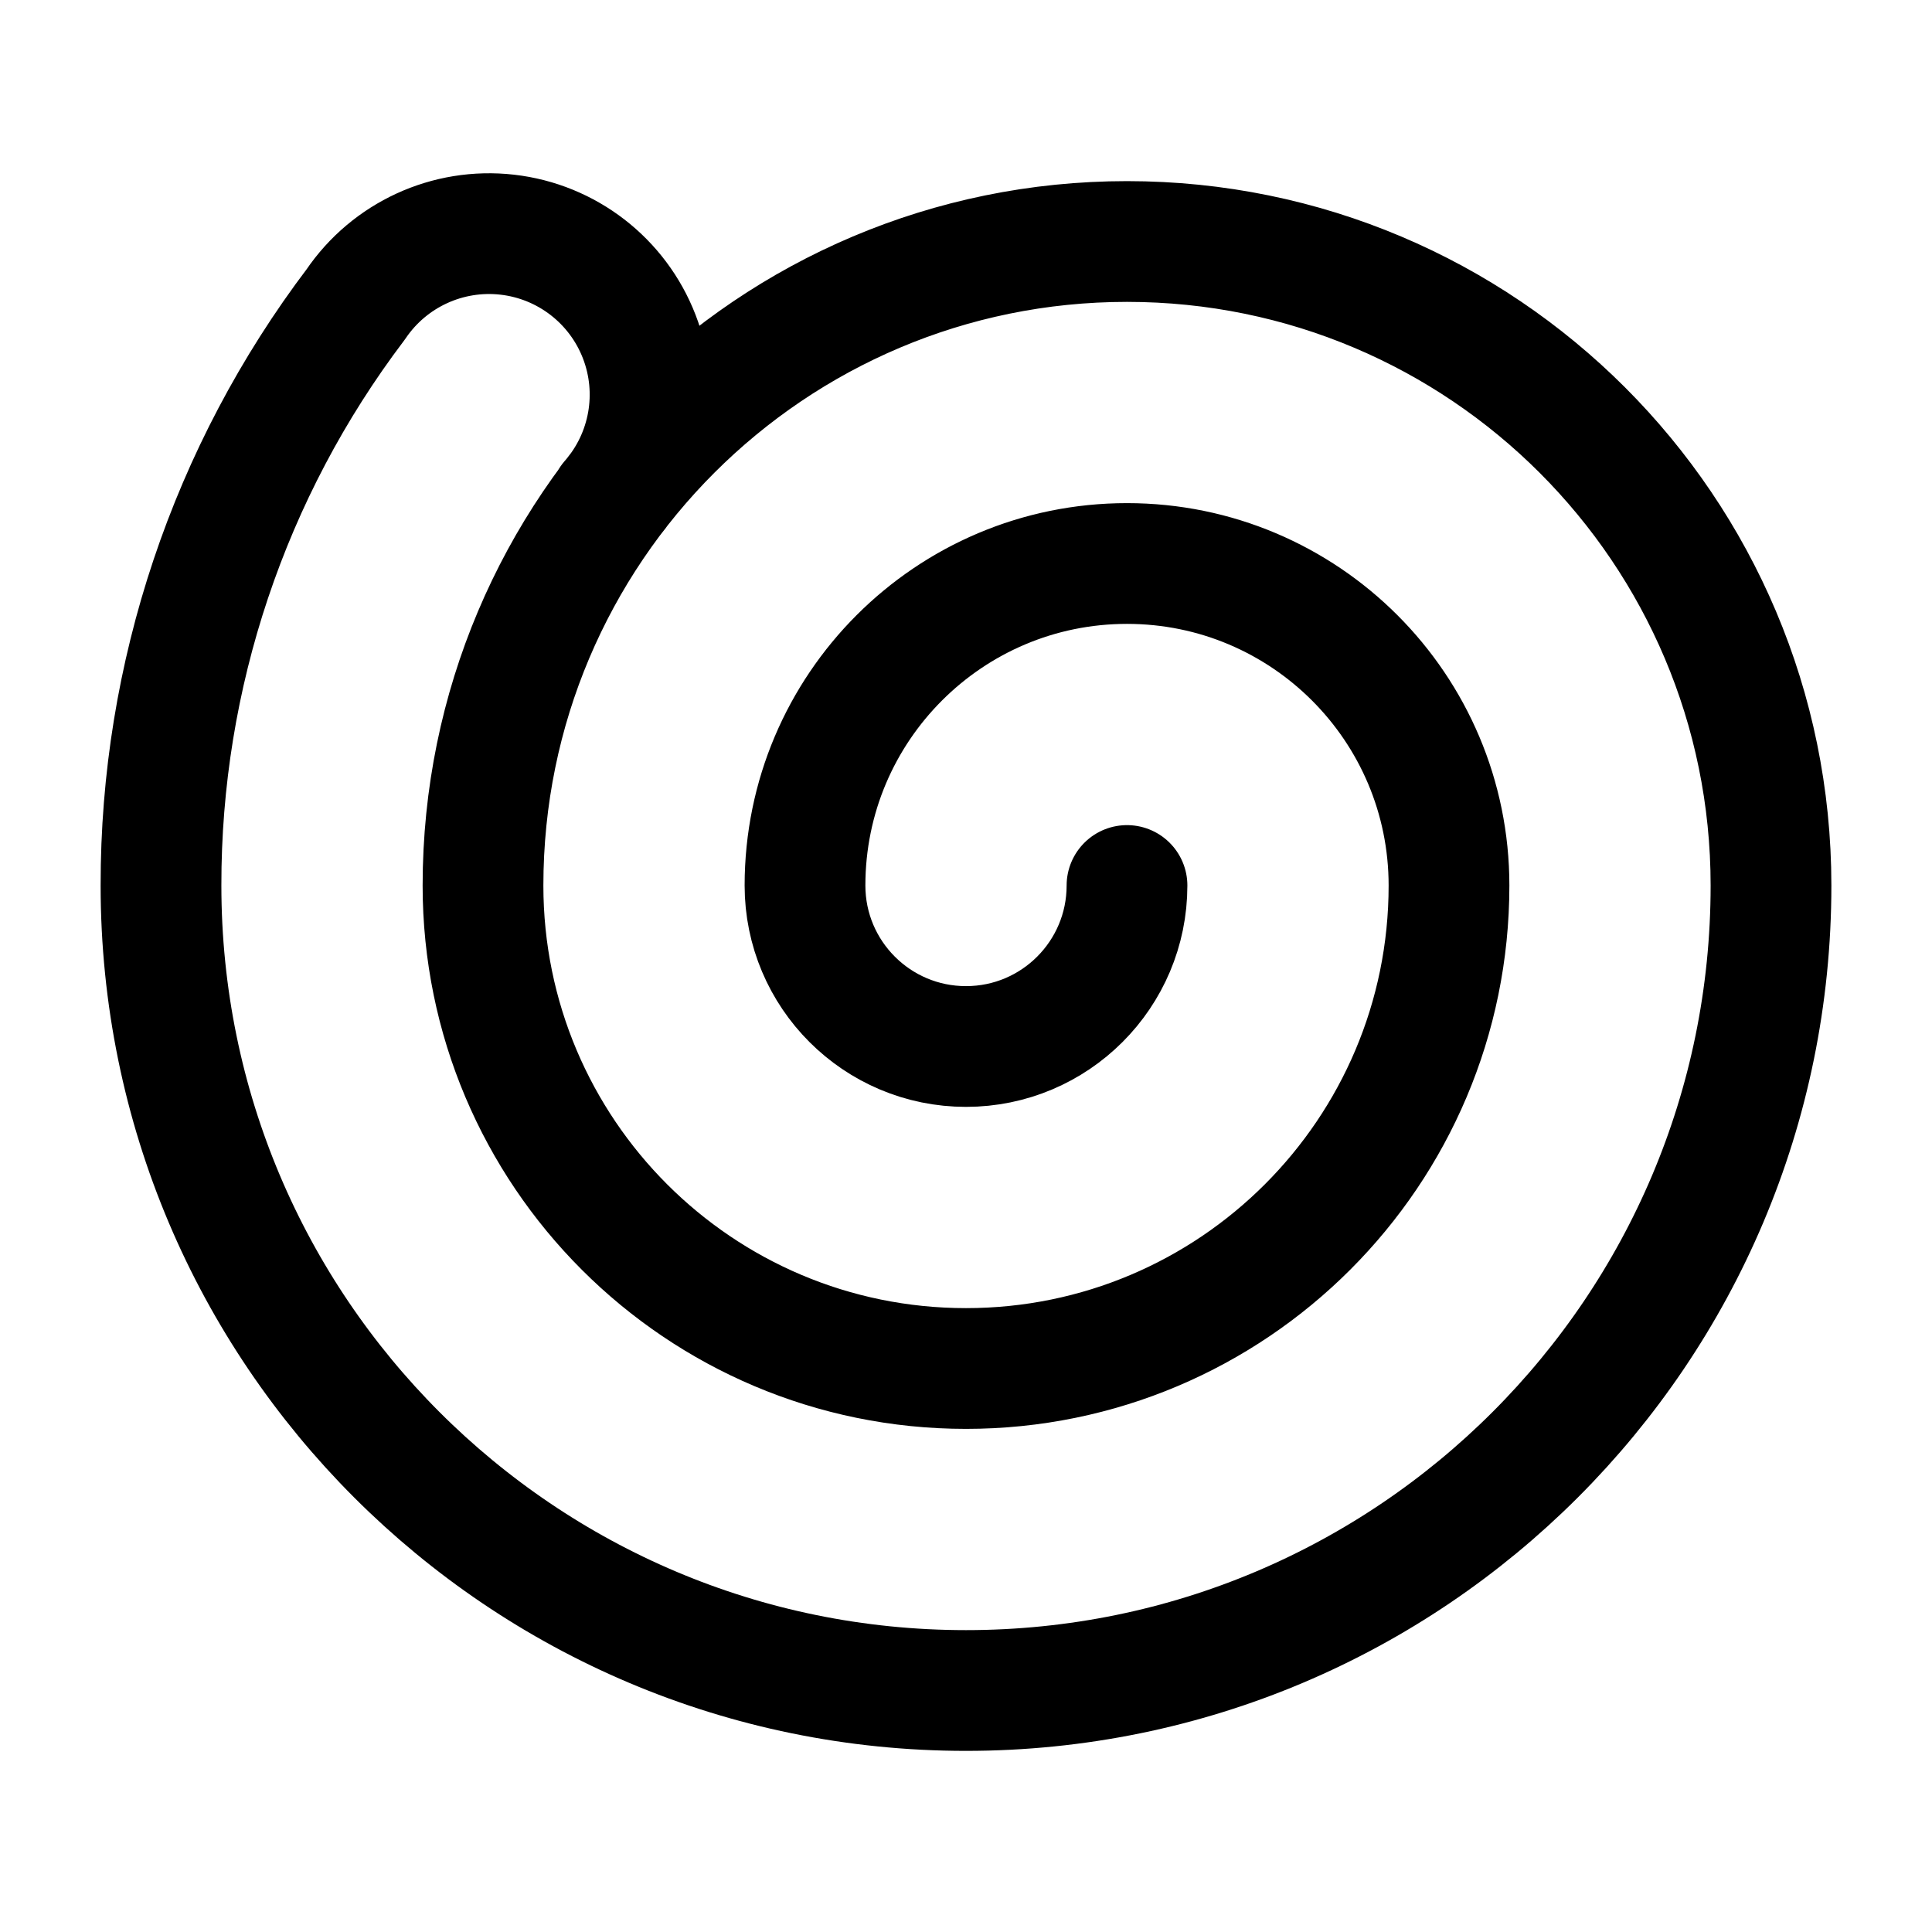
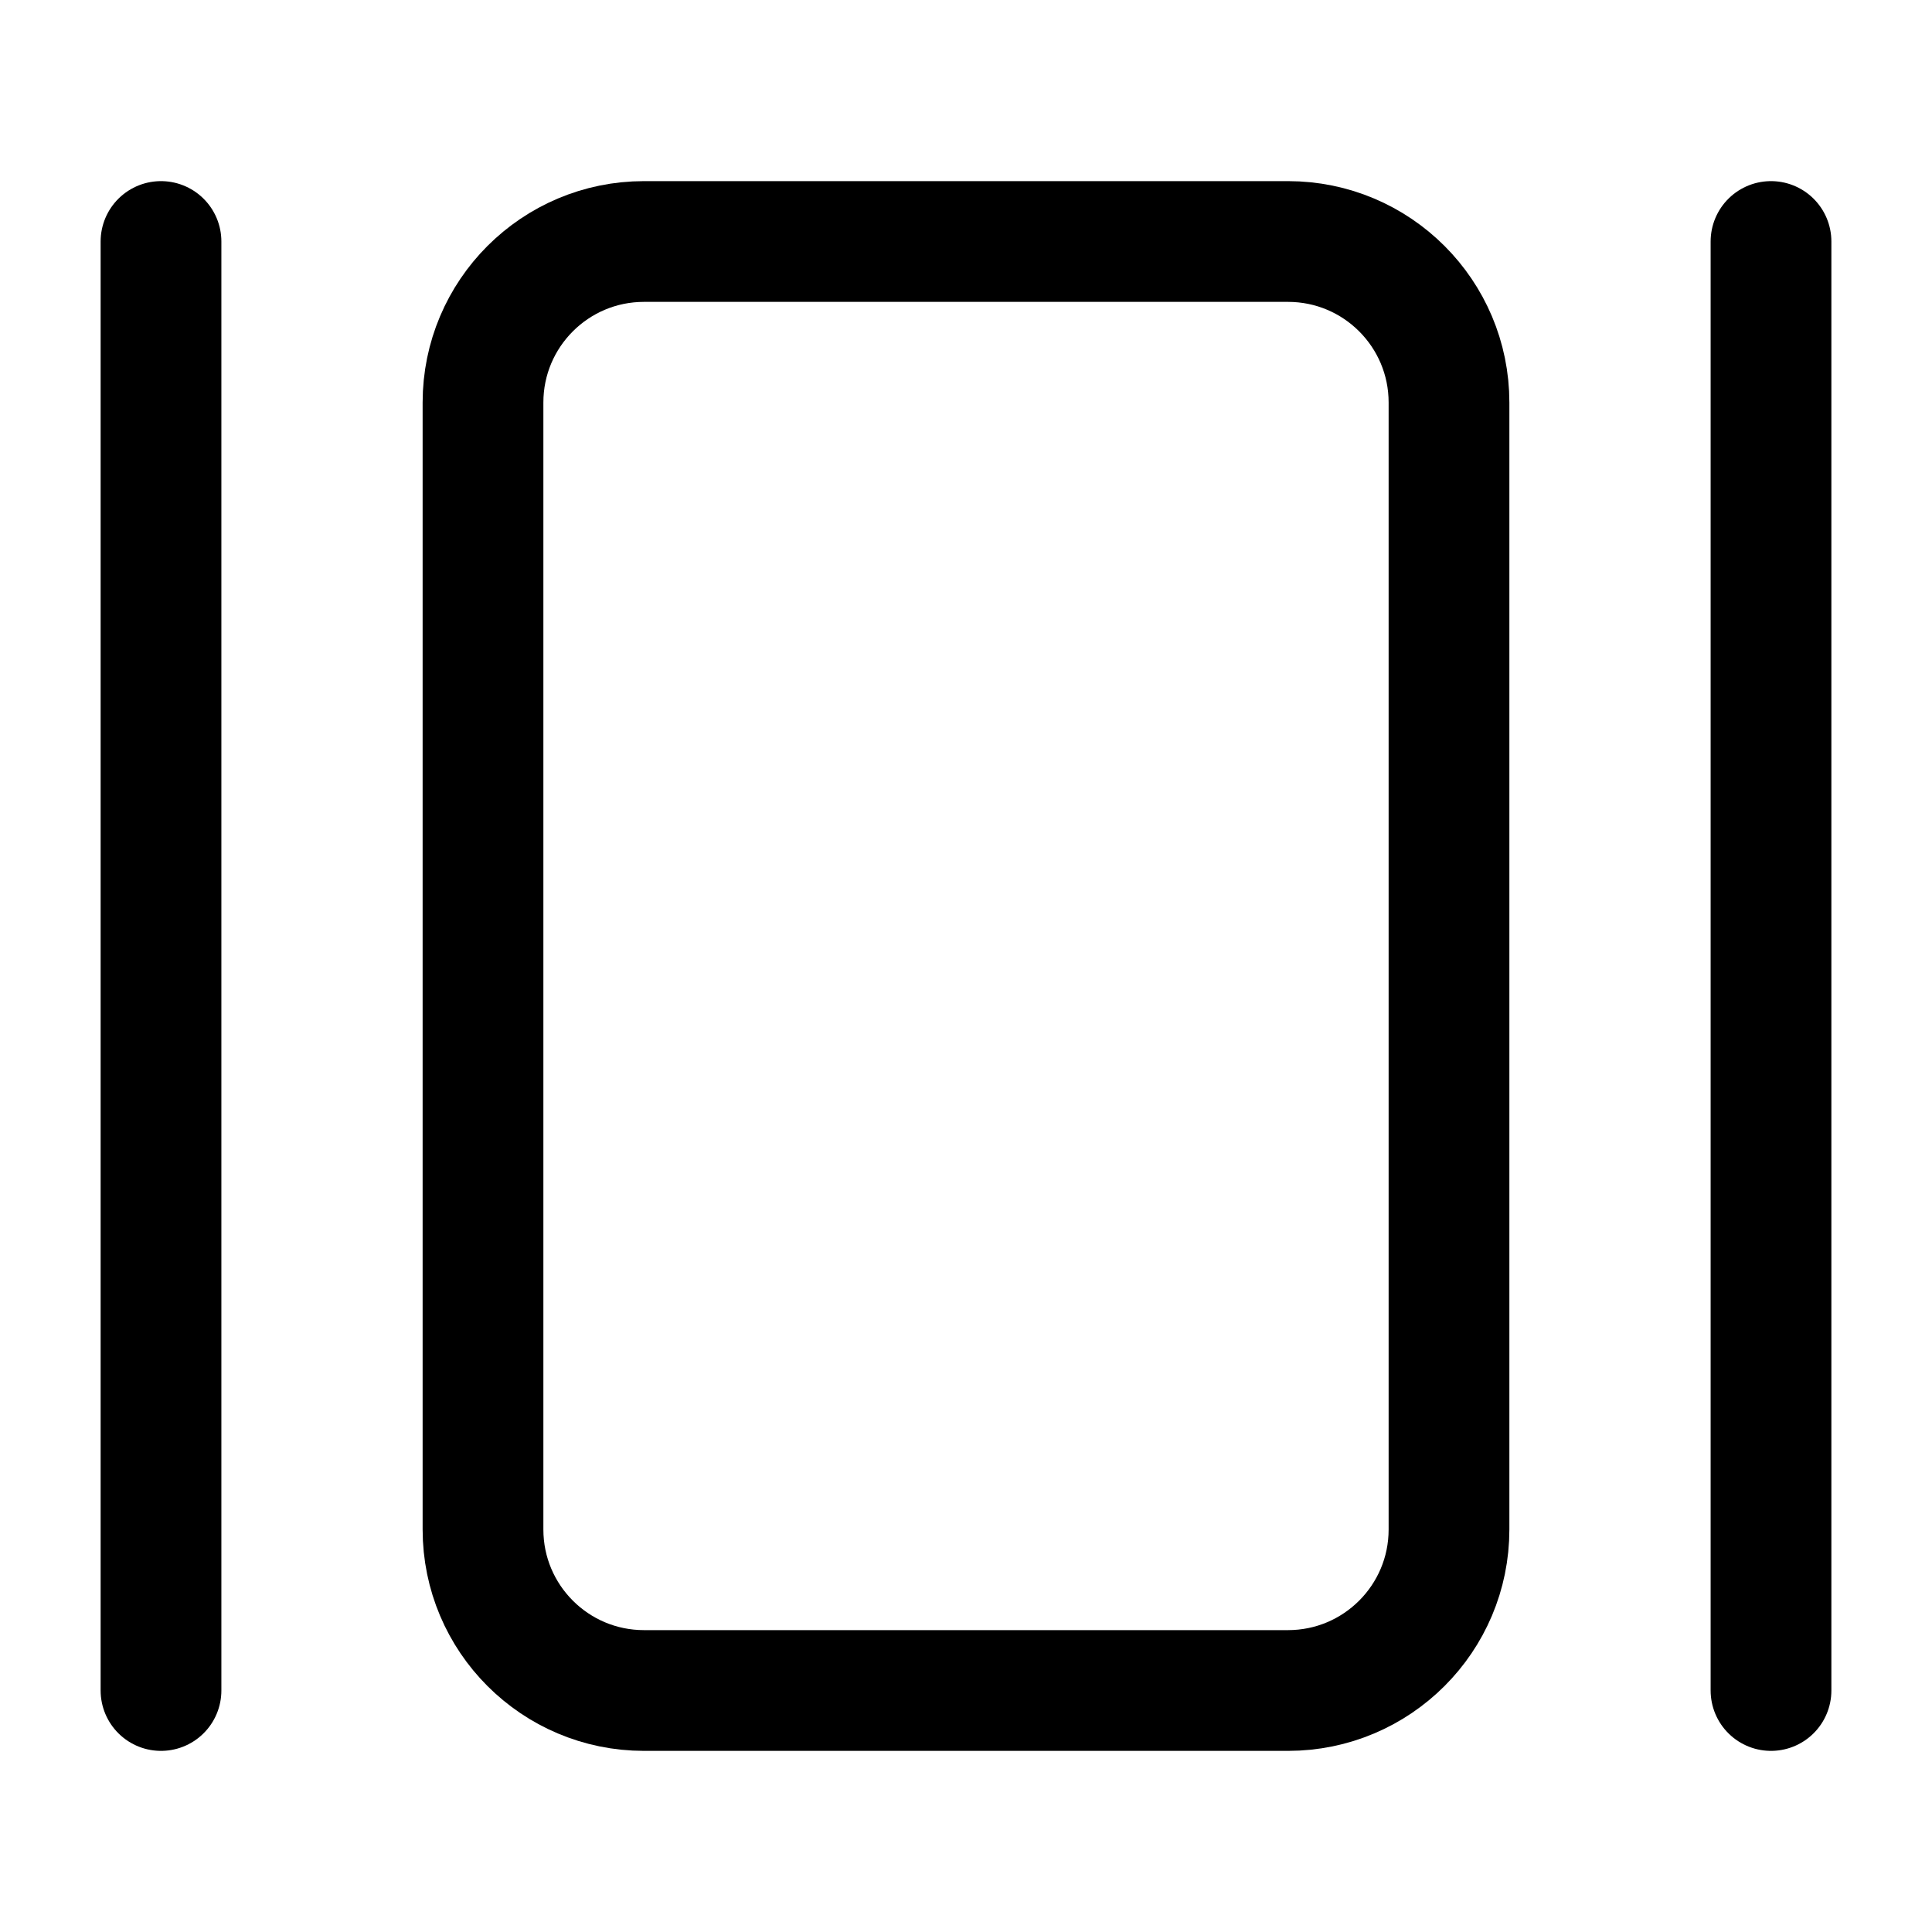
- <svg xmlns="http://www.w3.org/2000/svg" width="24" height="24" viewBox="0 0 24 24" fill="none" stroke="currentColor" stroke-width="1.5" stroke-linecap="round" stroke-linejoin="round" class="lucide lucide-shell">
-   <path d="M14 11a2 2 0 1 1-4 0 4 4 0 0 1 8 0 6 6 0 0 1-12 0 8 8 0 0 1 16 0 10 10 0 1 1-20 0 11.93 11.93 0 0 1 2.42-7.22 2 2 0 1 1 3.16 2.44" />
+ <svg xmlns="http://www.w3.org/2000/svg" width="24" height="24" viewBox="0 0 24 24" fill="none" stroke="currentColor" stroke-width="1.5" stroke-linecap="round" stroke-linejoin="round" class="lucide lucide-gallery-horizontal-icon lucide-gallery-horizontal">
+   <path d="M2 3v18" />
+   <rect width="12" height="18" x="6" y="3" rx="2" />
+   <path d="M22 3v18" />
</svg>
